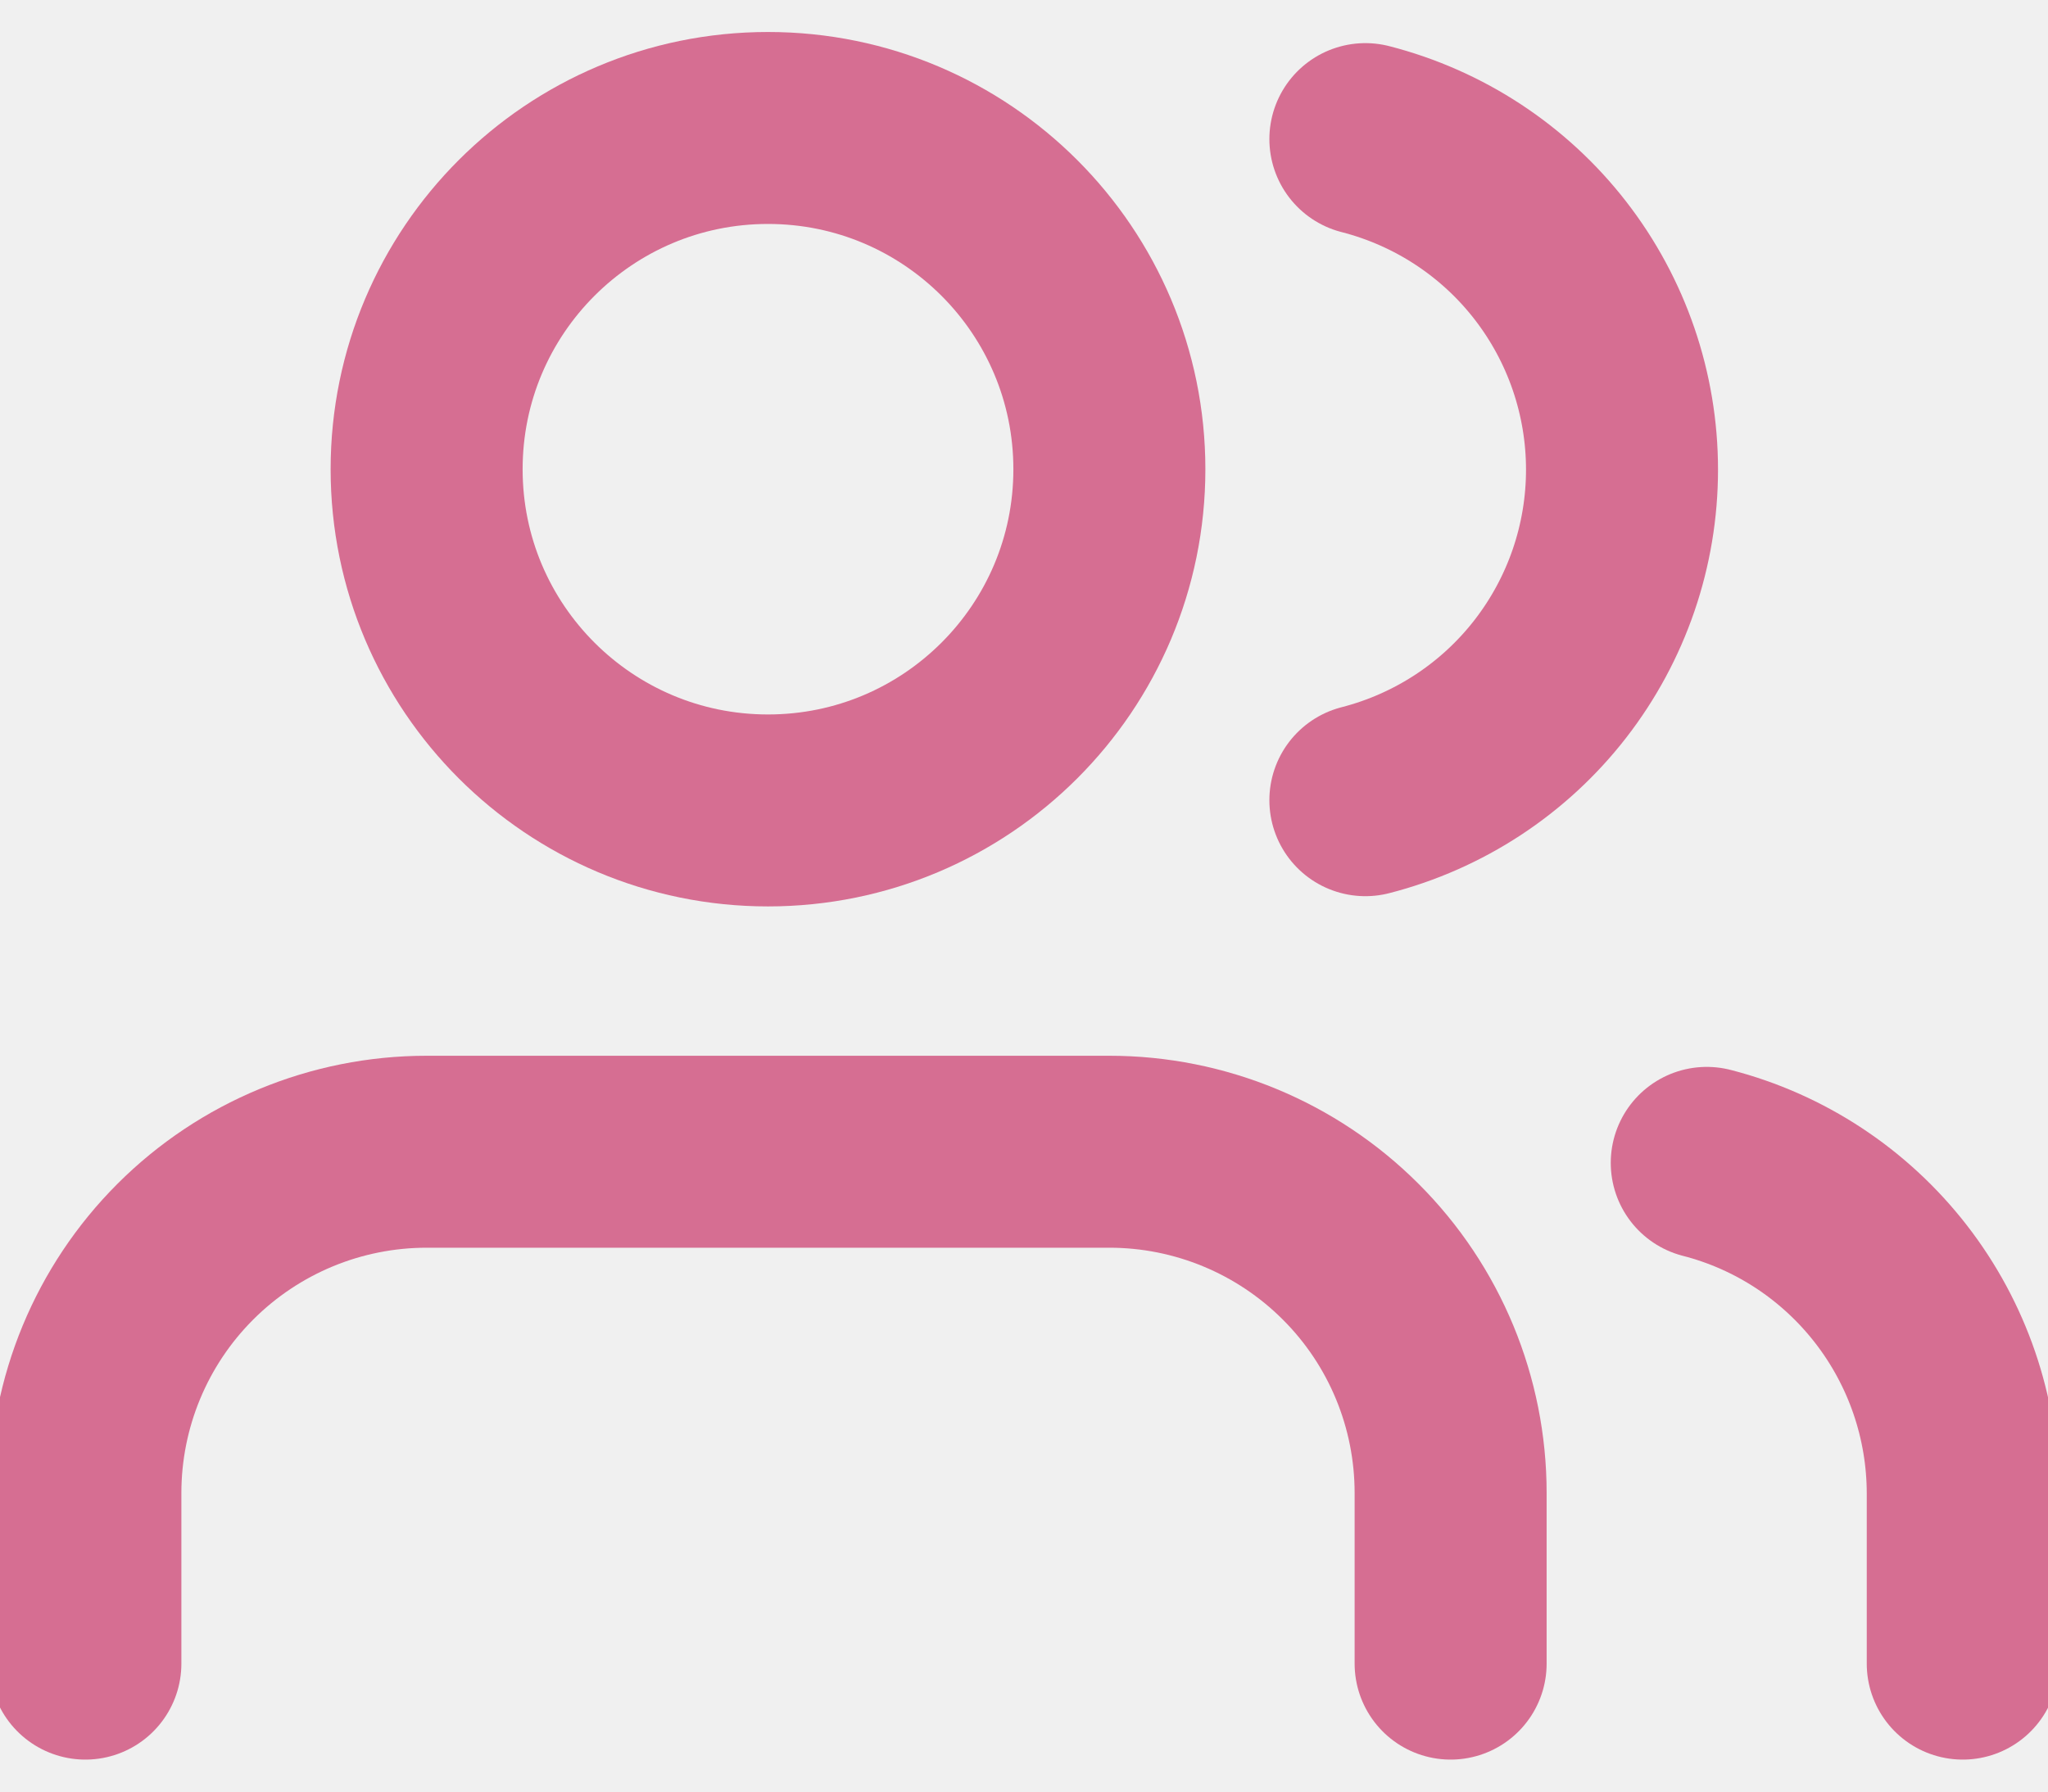
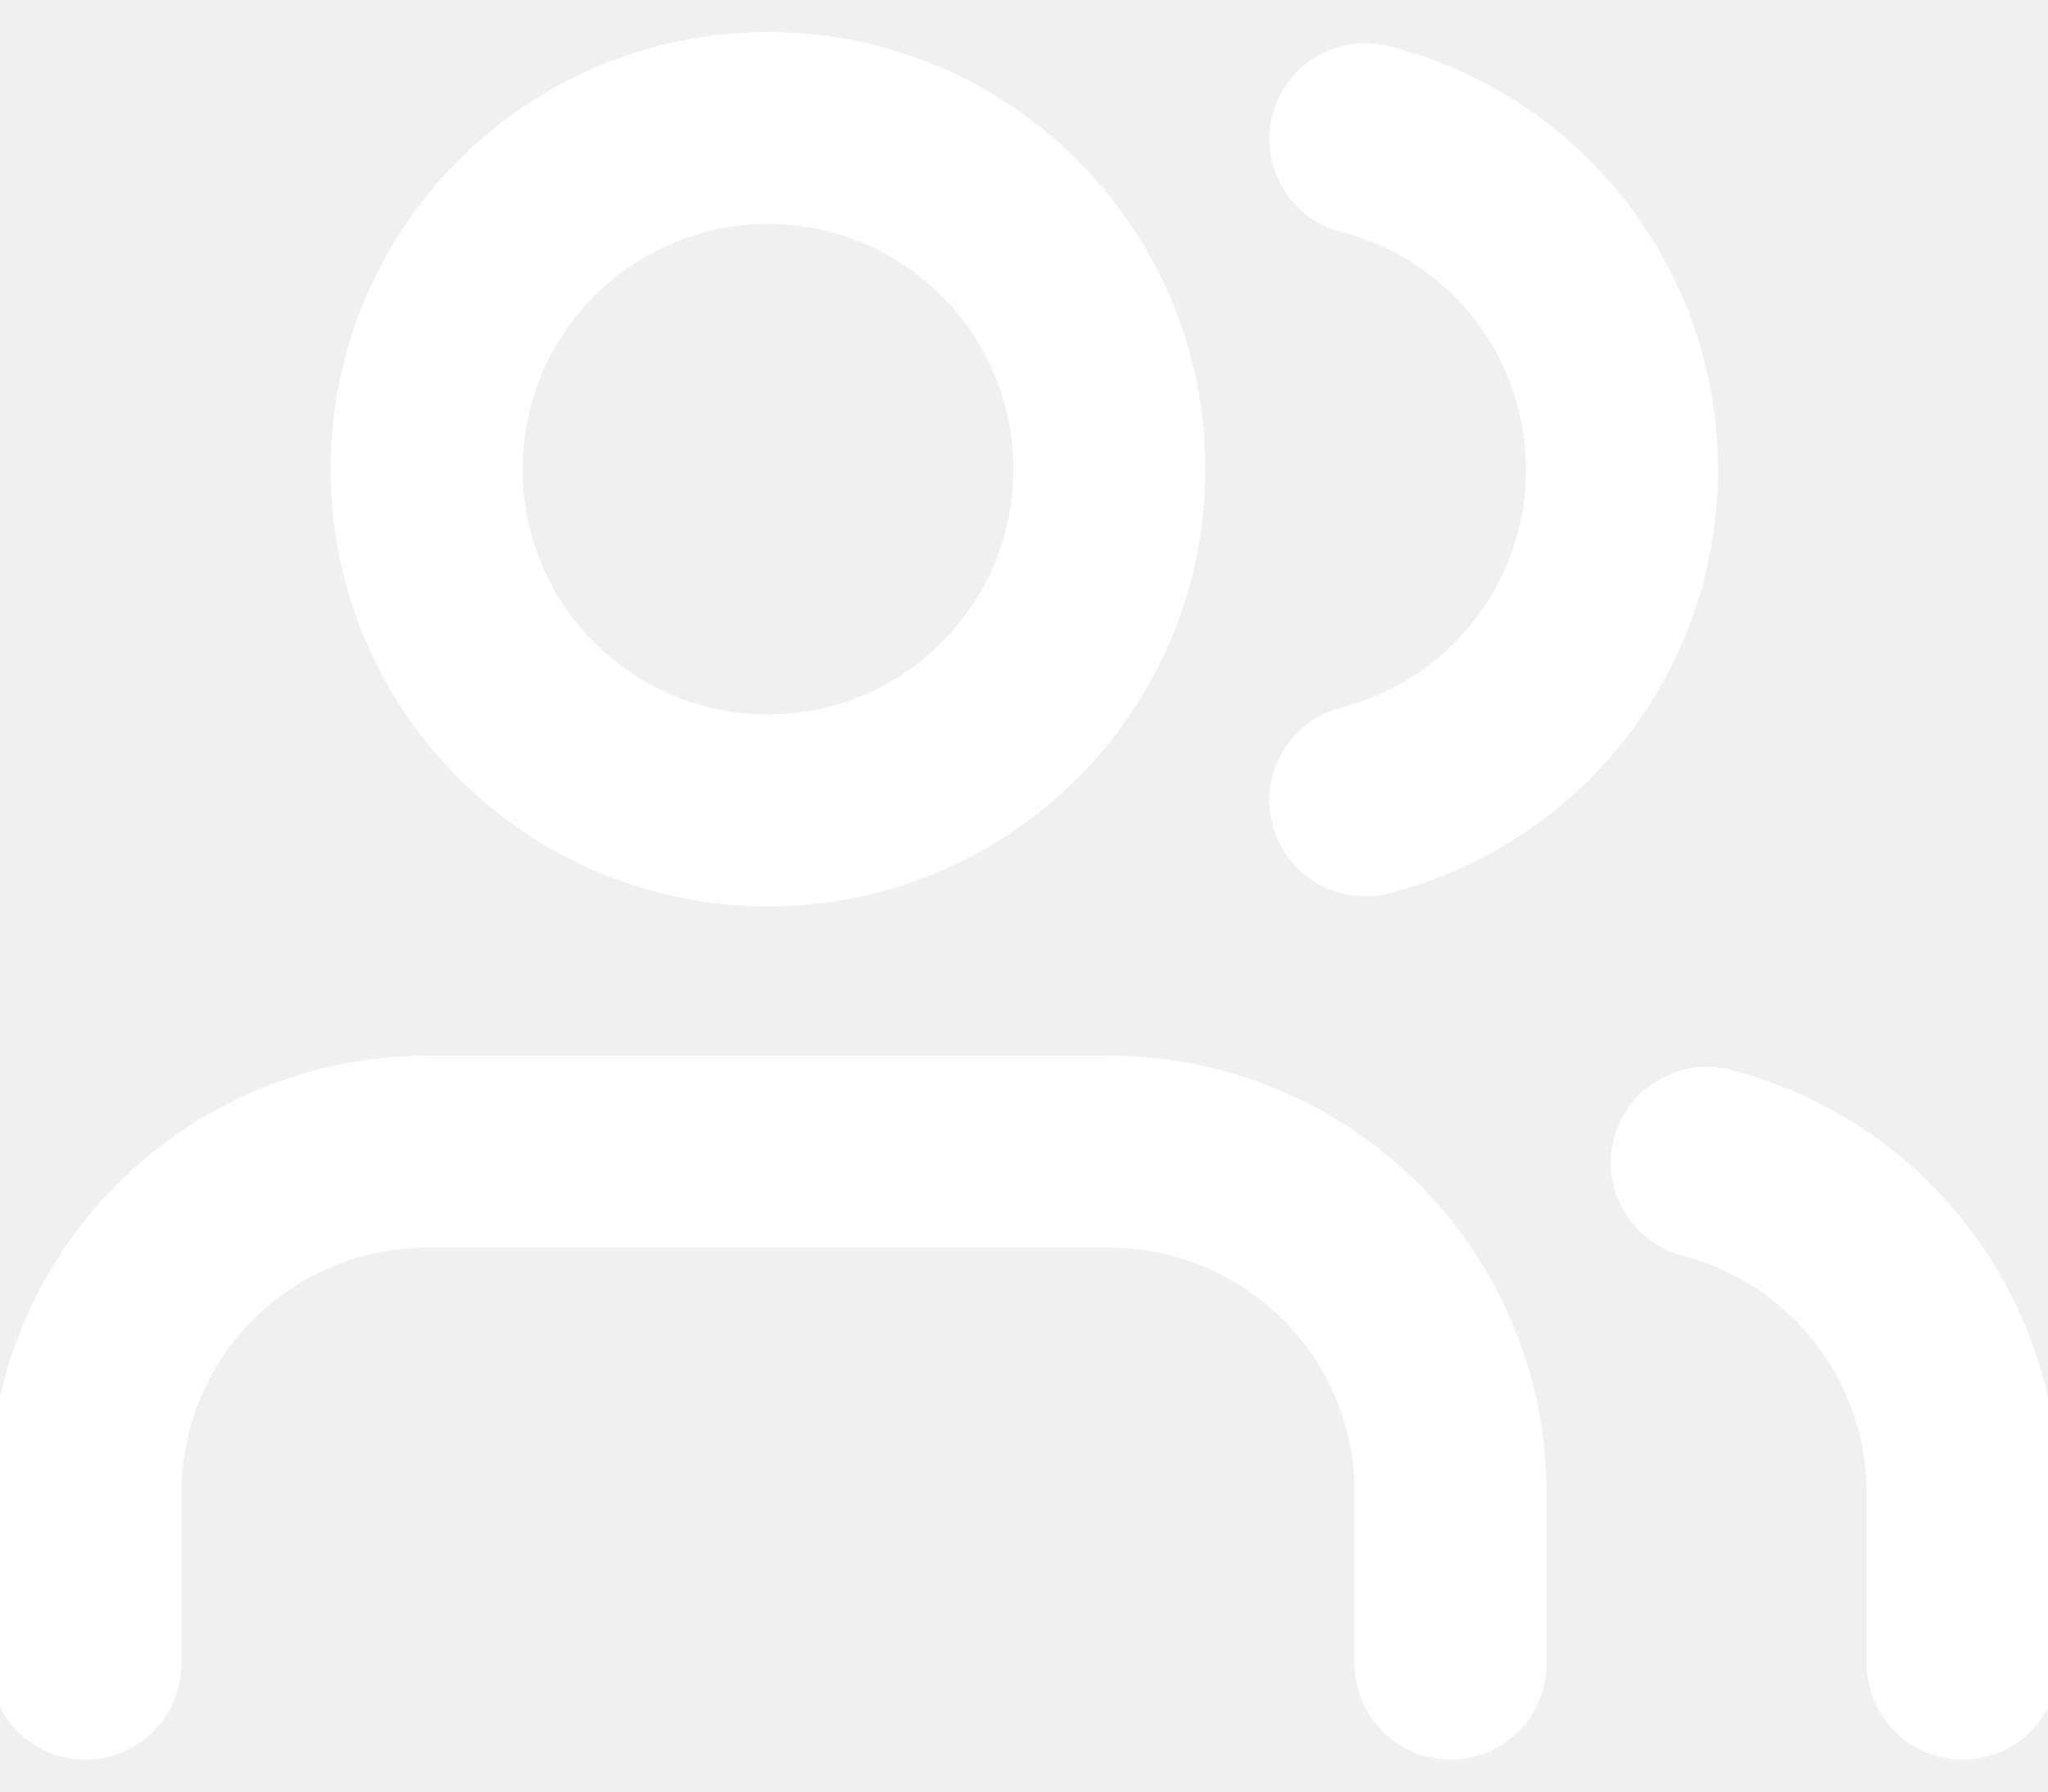
<svg xmlns="http://www.w3.org/2000/svg" width="16" height="14" viewBox="0 0 16 14" fill="none">
-   <path d="M11.333 13V11.667C11.333 10.959 11.053 10.281 10.552 9.781C10.052 9.281 9.374 9 8.667 9H3.333C2.626 9 1.948 9.281 1.448 9.781C0.948 10.281 0.667 10.959 0.667 11.667V13" stroke="#D66E92" stroke-width="1.5" stroke-linecap="round" stroke-linejoin="round" />
-   <path d="M6 6.333C7.473 6.333 8.667 5.139 8.667 3.667C8.667 2.194 7.473 1 6 1C4.527 1 3.333 2.194 3.333 3.667C3.333 5.139 4.527 6.333 6 6.333Z" stroke="#D66E92" stroke-width="1.5" stroke-linecap="round" stroke-linejoin="round" />
-   <path d="M15.334 13V11.667C15.333 11.076 15.136 10.502 14.774 10.035C14.412 9.568 13.906 9.234 13.334 9.087" stroke="#D66E92" stroke-width="1.5" stroke-linecap="round" stroke-linejoin="round" />
-   <path d="M10.667 1.087C11.24 1.234 11.749 1.567 12.112 2.035C12.475 2.503 12.672 3.078 12.672 3.67C12.672 4.262 12.475 4.837 12.112 5.305C11.749 5.773 11.24 6.106 10.667 6.253" stroke="#D66E92" stroke-width="1.5" stroke-linecap="round" stroke-linejoin="round" />
+   <path d="M11.333 13V11.667C11.333 10.959 11.053 10.281 10.552 9.781C10.052 9.281 9.374 9 8.667 9H3.333C2.626 9 1.948 9.281 1.448 9.781C0.948 10.281 0.667 10.959 0.667 11.667V13" stroke="white" stroke-width="1.5" stroke-linecap="round" stroke-linejoin="round" />
+   <path d="M6 6.333C7.473 6.333 8.667 5.139 8.667 3.667C8.667 2.194 7.473 1 6 1C4.527 1 3.333 2.194 3.333 3.667C3.333 5.139 4.527 6.333 6 6.333Z" stroke="white" stroke-width="1.5" stroke-linecap="round" stroke-linejoin="round" />
+   <path d="M15.334 13V11.667C15.333 11.076 15.136 10.502 14.774 10.035C14.412 9.568 13.906 9.235 13.334 9.087" stroke="white" stroke-width="1.5" stroke-linecap="round" stroke-linejoin="round" />
+   <path d="M10.667 1.087C11.24 1.234 11.749 1.567 12.112 2.035C12.475 2.503 12.672 3.078 12.672 3.67C12.672 4.262 12.475 4.838 12.112 5.305C11.749 5.773 11.24 6.107 10.667 6.254" stroke="white" stroke-width="1.5" stroke-linecap="round" stroke-linejoin="round" />
</svg>
